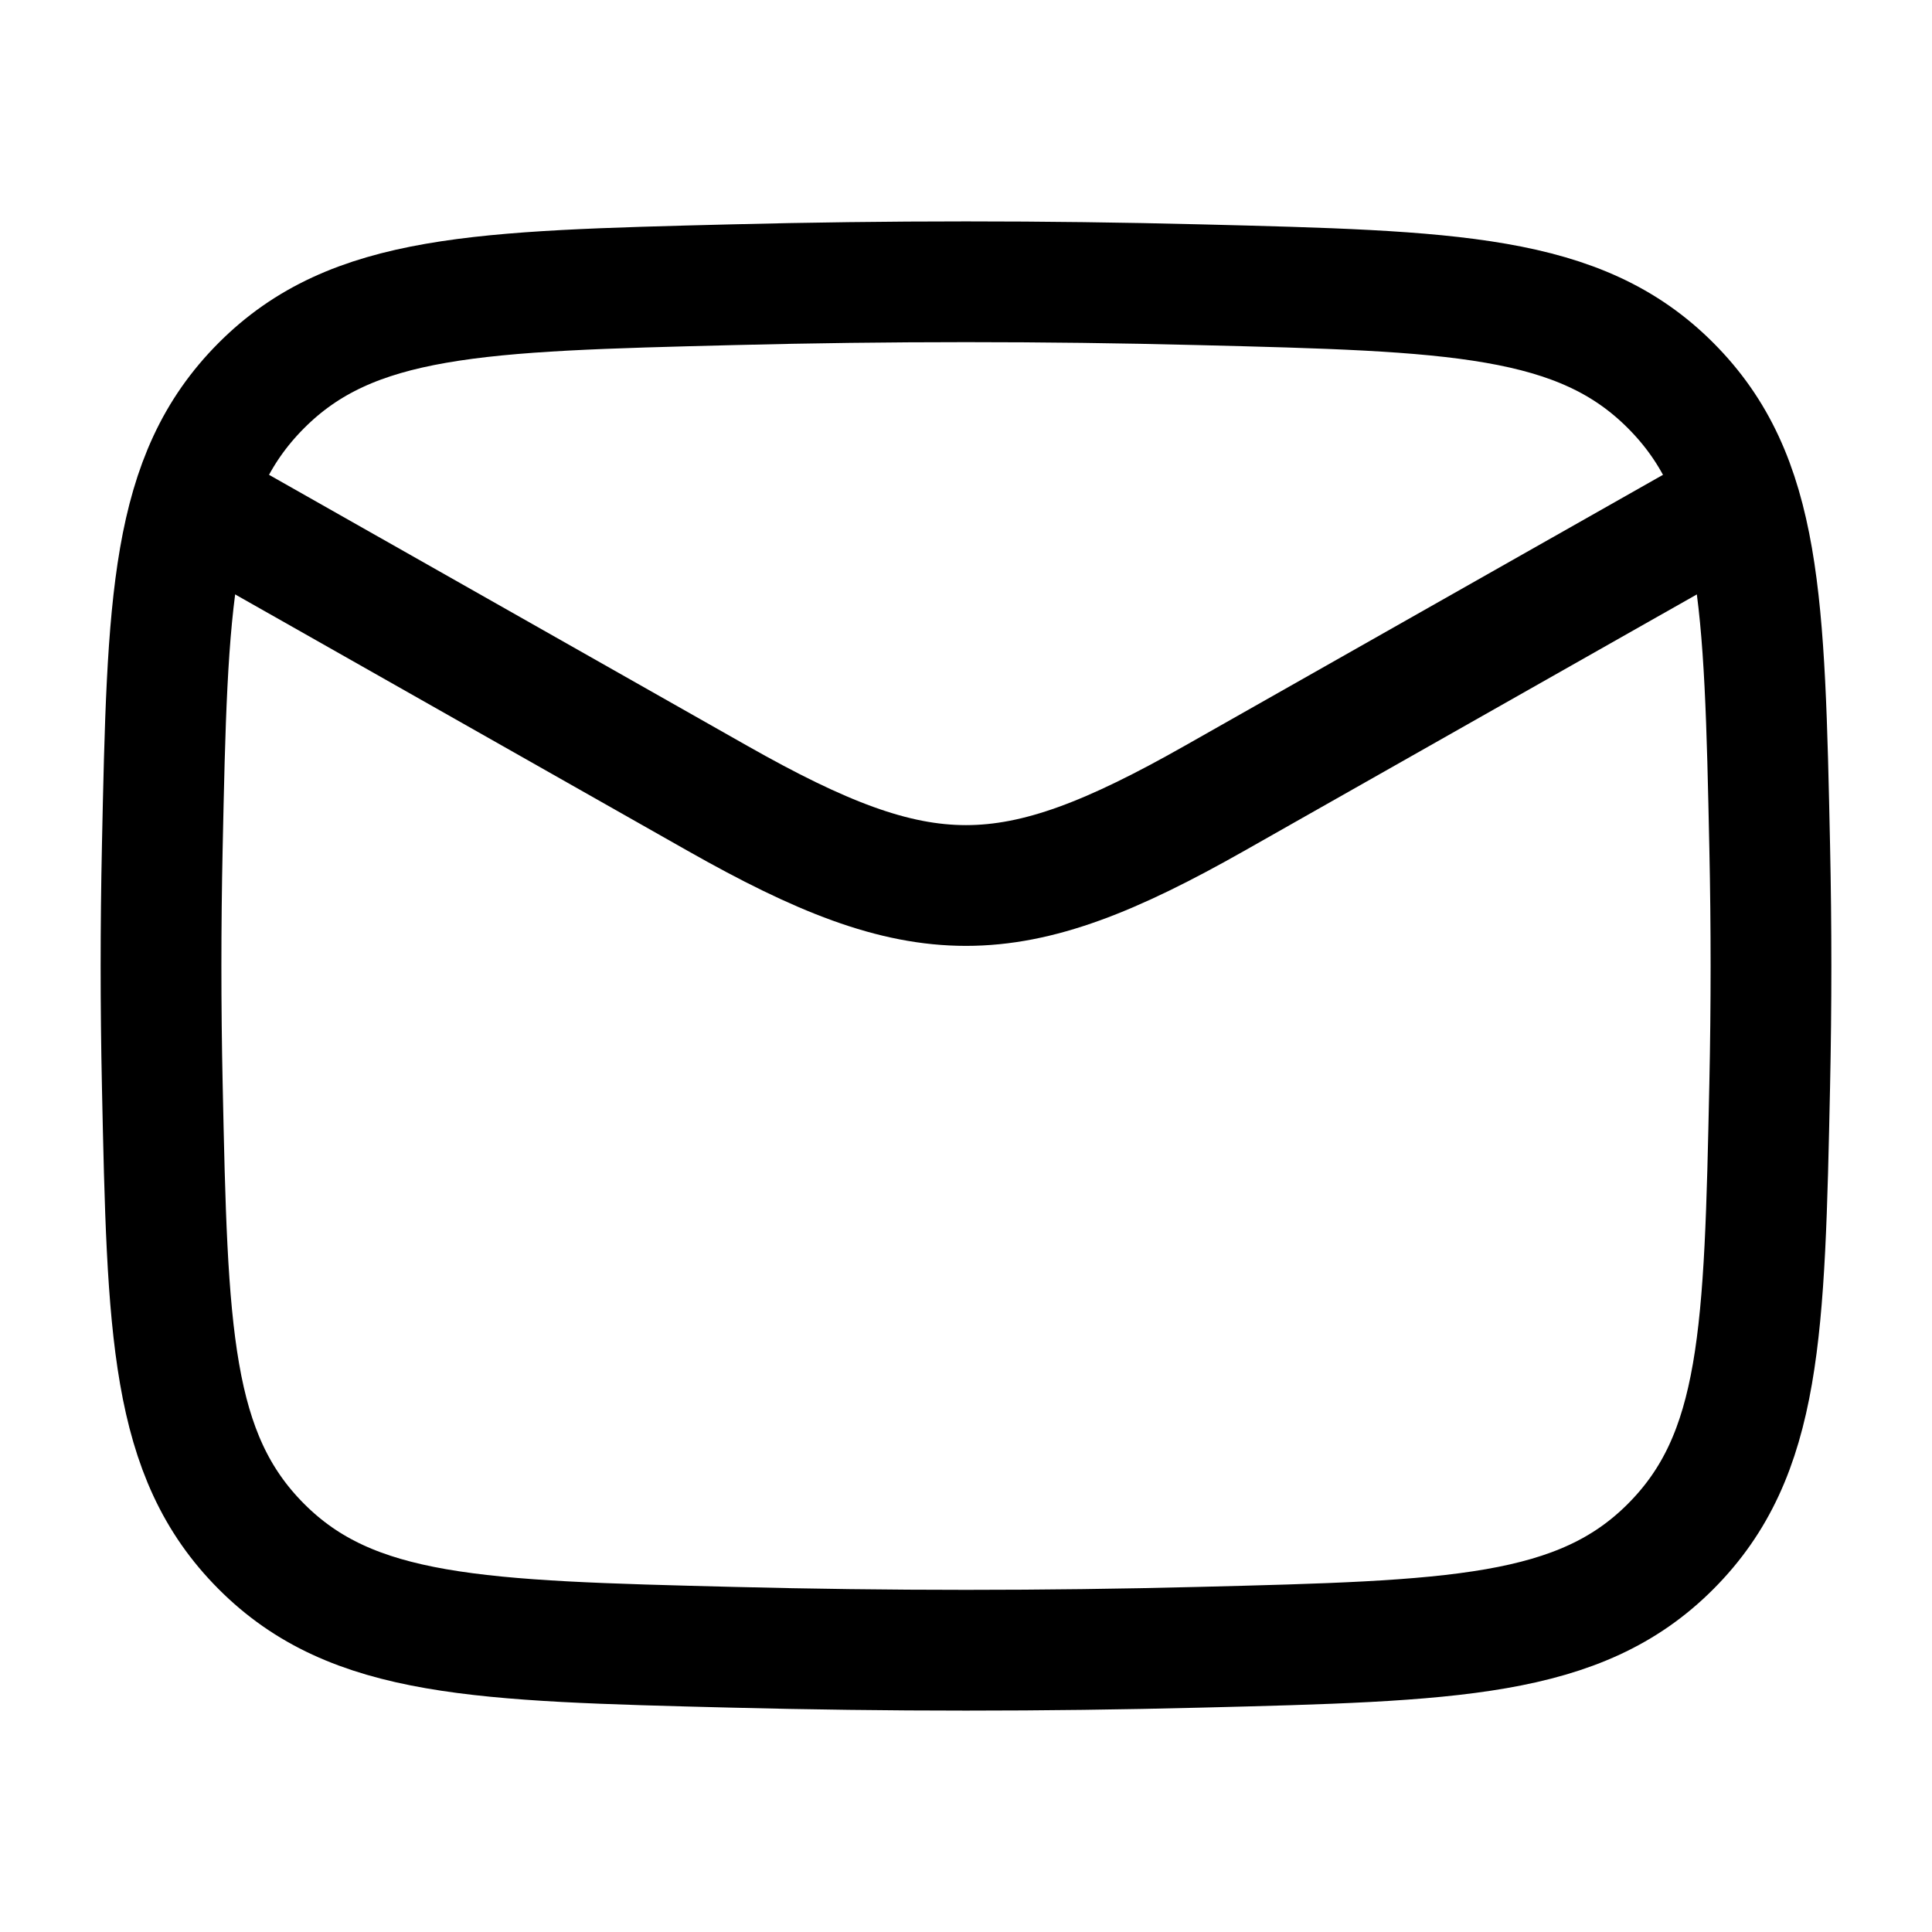
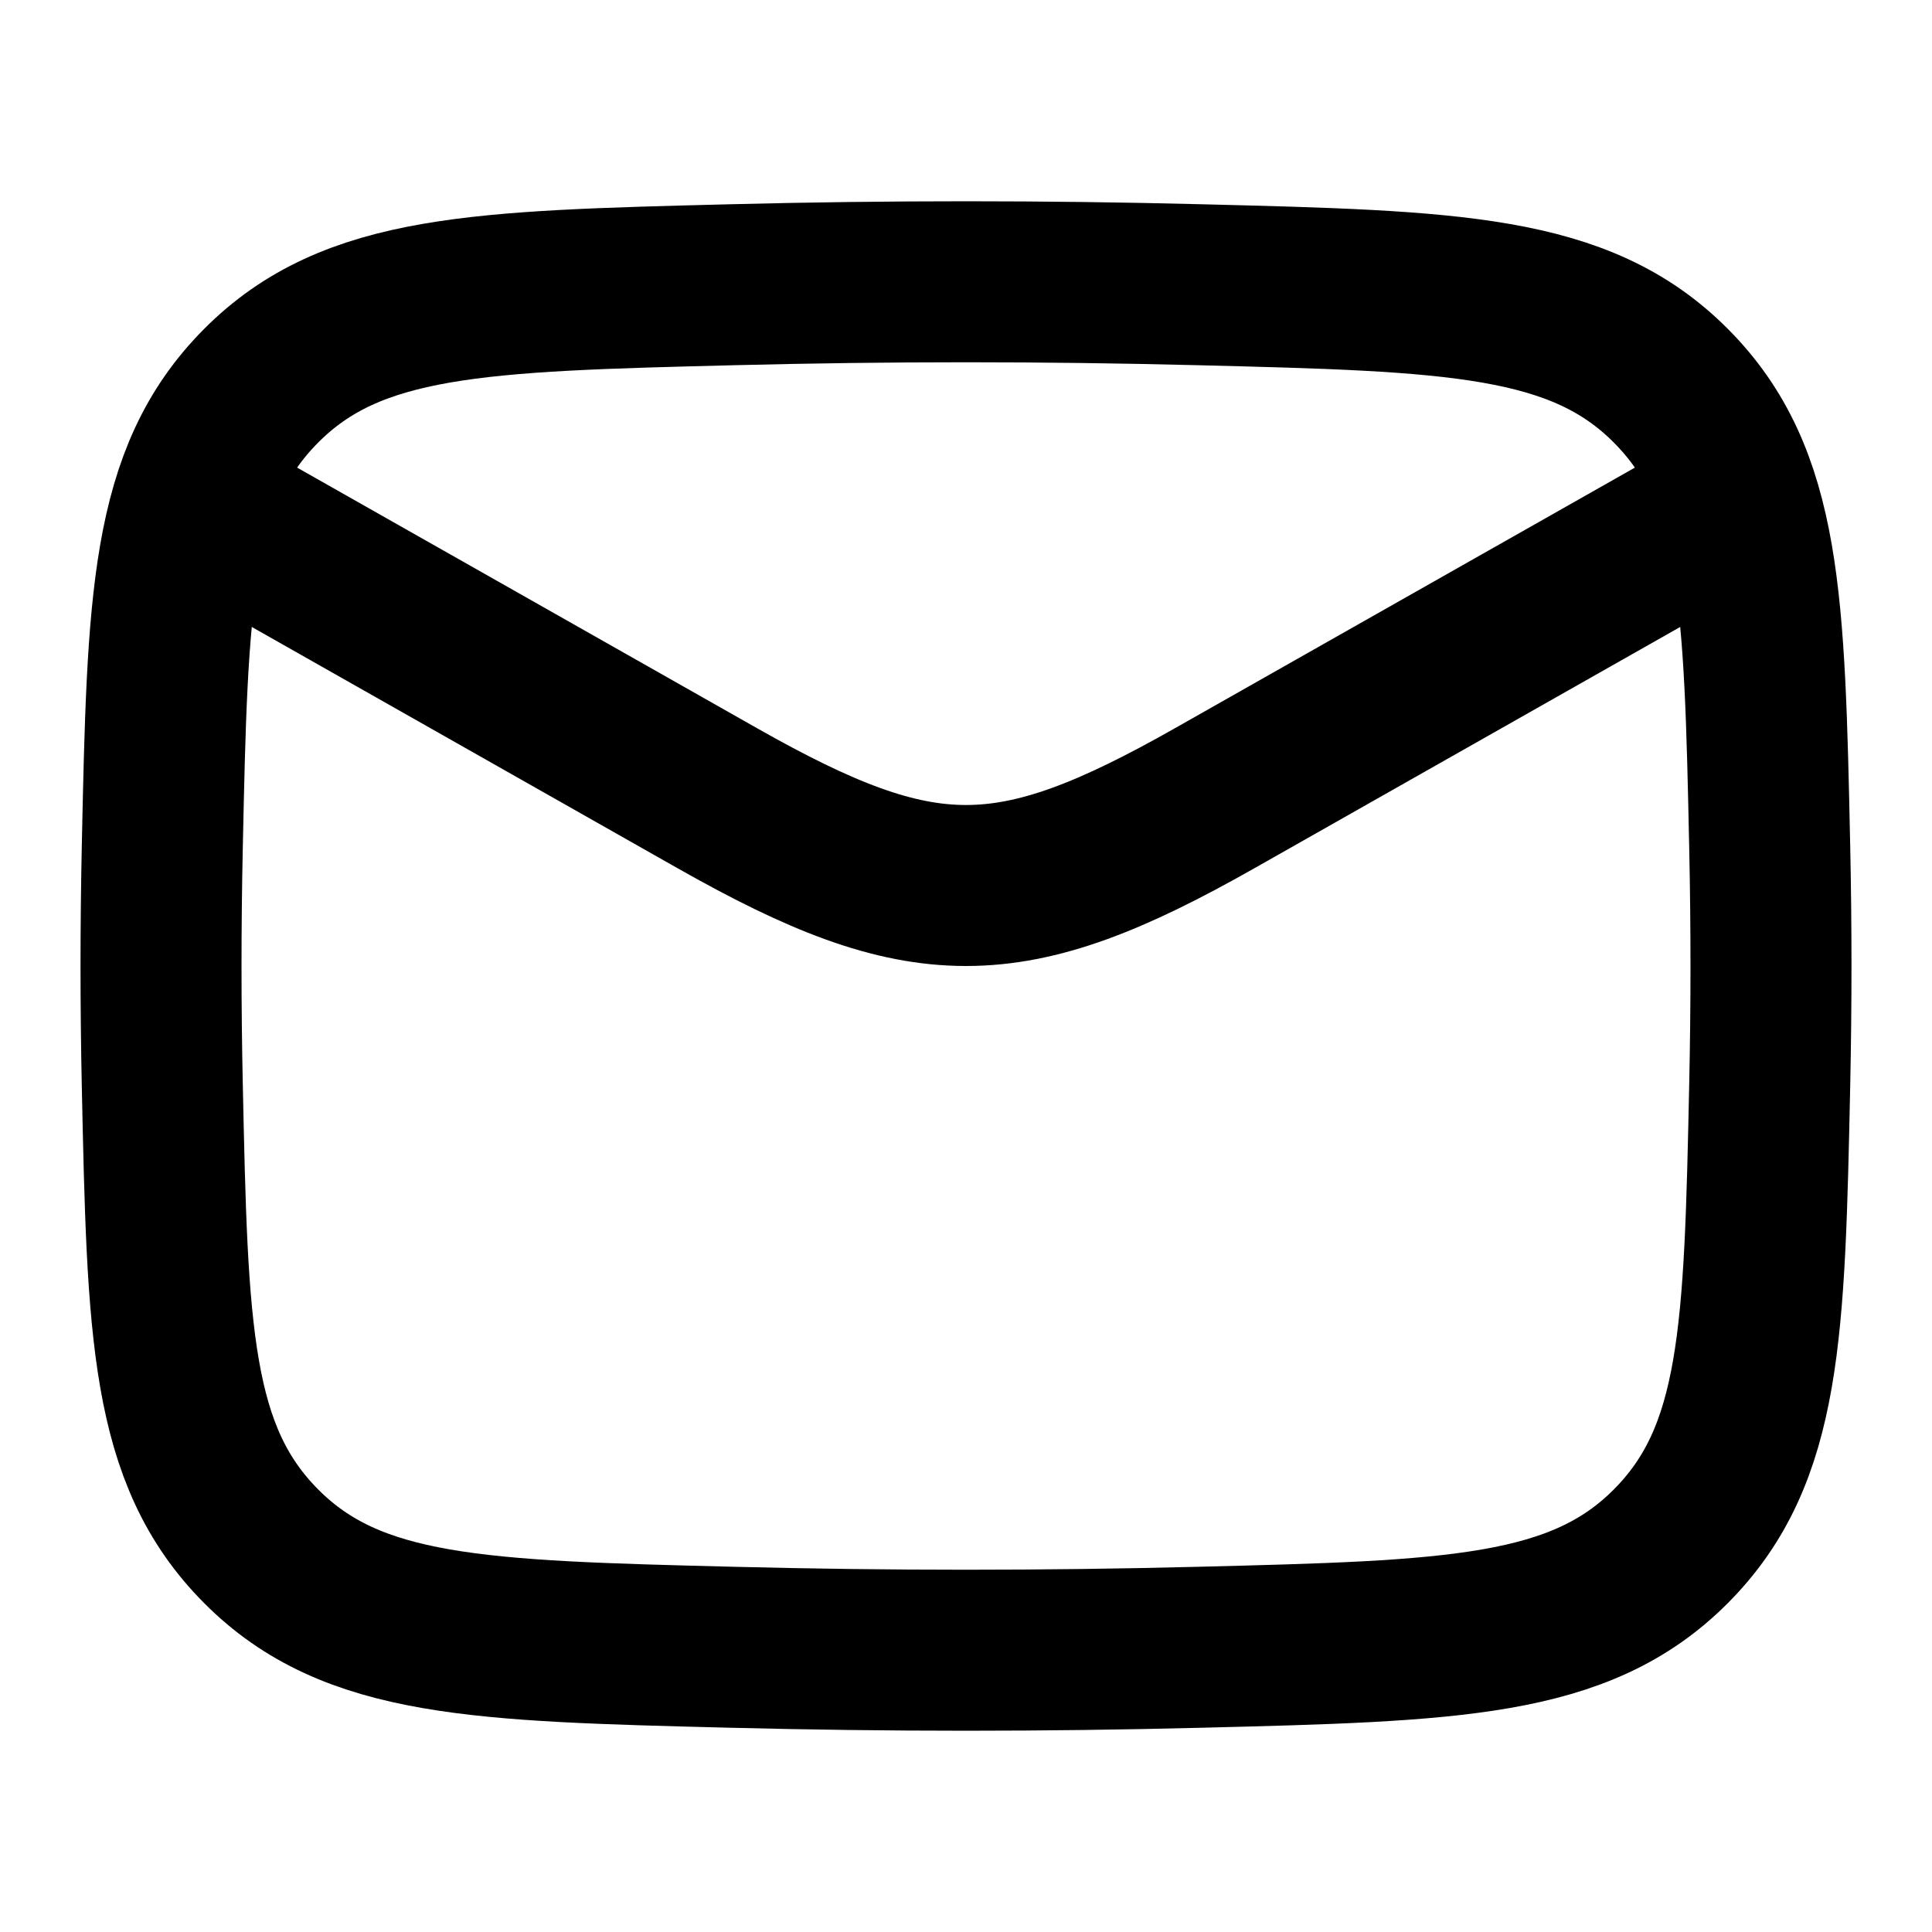
<svg xmlns="http://www.w3.org/2000/svg" width="24" height="24" viewBox="0 0 24 24" fill="none">
-   <path d="M2 6L8.913 9.917C11.462 11.361 12.538 11.361 15.087 9.917L22 6" stroke="currentColor" stroke-width="1.5" stroke-linejoin="round" />
-   <path d="M2.016 13.476C2.081 16.541 2.114 18.074 3.245 19.209C4.376 20.345 5.95 20.384 9.099 20.463C11.039 20.512 12.961 20.512 14.901 20.463C18.05 20.384 19.624 20.345 20.755 19.209C21.886 18.074 21.919 16.541 21.984 13.476C22.005 12.49 22.005 11.51 21.984 10.524C21.919 7.459 21.886 5.926 20.755 4.791C19.624 3.655 18.05 3.616 14.901 3.537C12.961 3.488 11.039 3.488 9.099 3.537C5.95 3.616 4.376 3.655 3.245 4.791C2.114 5.926 2.081 7.459 2.016 10.524C1.995 11.51 1.995 12.49 2.016 13.476Z" stroke="currentColor" stroke-width="1.5" stroke-linejoin="round" />
+   <path d="M2 6L8.913 9.917C11.462 11.361 12.538 11.361 15.087 9.917L22 6" stroke="currentColor" stroke-width="2" stroke-linejoin="round" />
+   <path d="M2.016 13.476C2.081 16.541 2.114 18.074 3.245 19.209C4.376 20.345 5.95 20.384 9.099 20.463C11.039 20.512 12.961 20.512 14.901 20.463C18.05 20.384 19.624 20.345 20.755 19.209C21.886 18.074 21.919 16.541 21.984 13.476C22.005 12.49 22.005 11.51 21.984 10.524C21.919 7.459 21.886 5.926 20.755 4.791C19.624 3.655 18.05 3.616 14.901 3.537C12.961 3.488 11.039 3.488 9.099 3.537C5.95 3.616 4.376 3.655 3.245 4.791C2.114 5.926 2.081 7.459 2.016 10.524C1.995 11.51 1.995 12.49 2.016 13.476Z" stroke="currentColor" stroke-width="2" stroke-linejoin="round" />
</svg>
